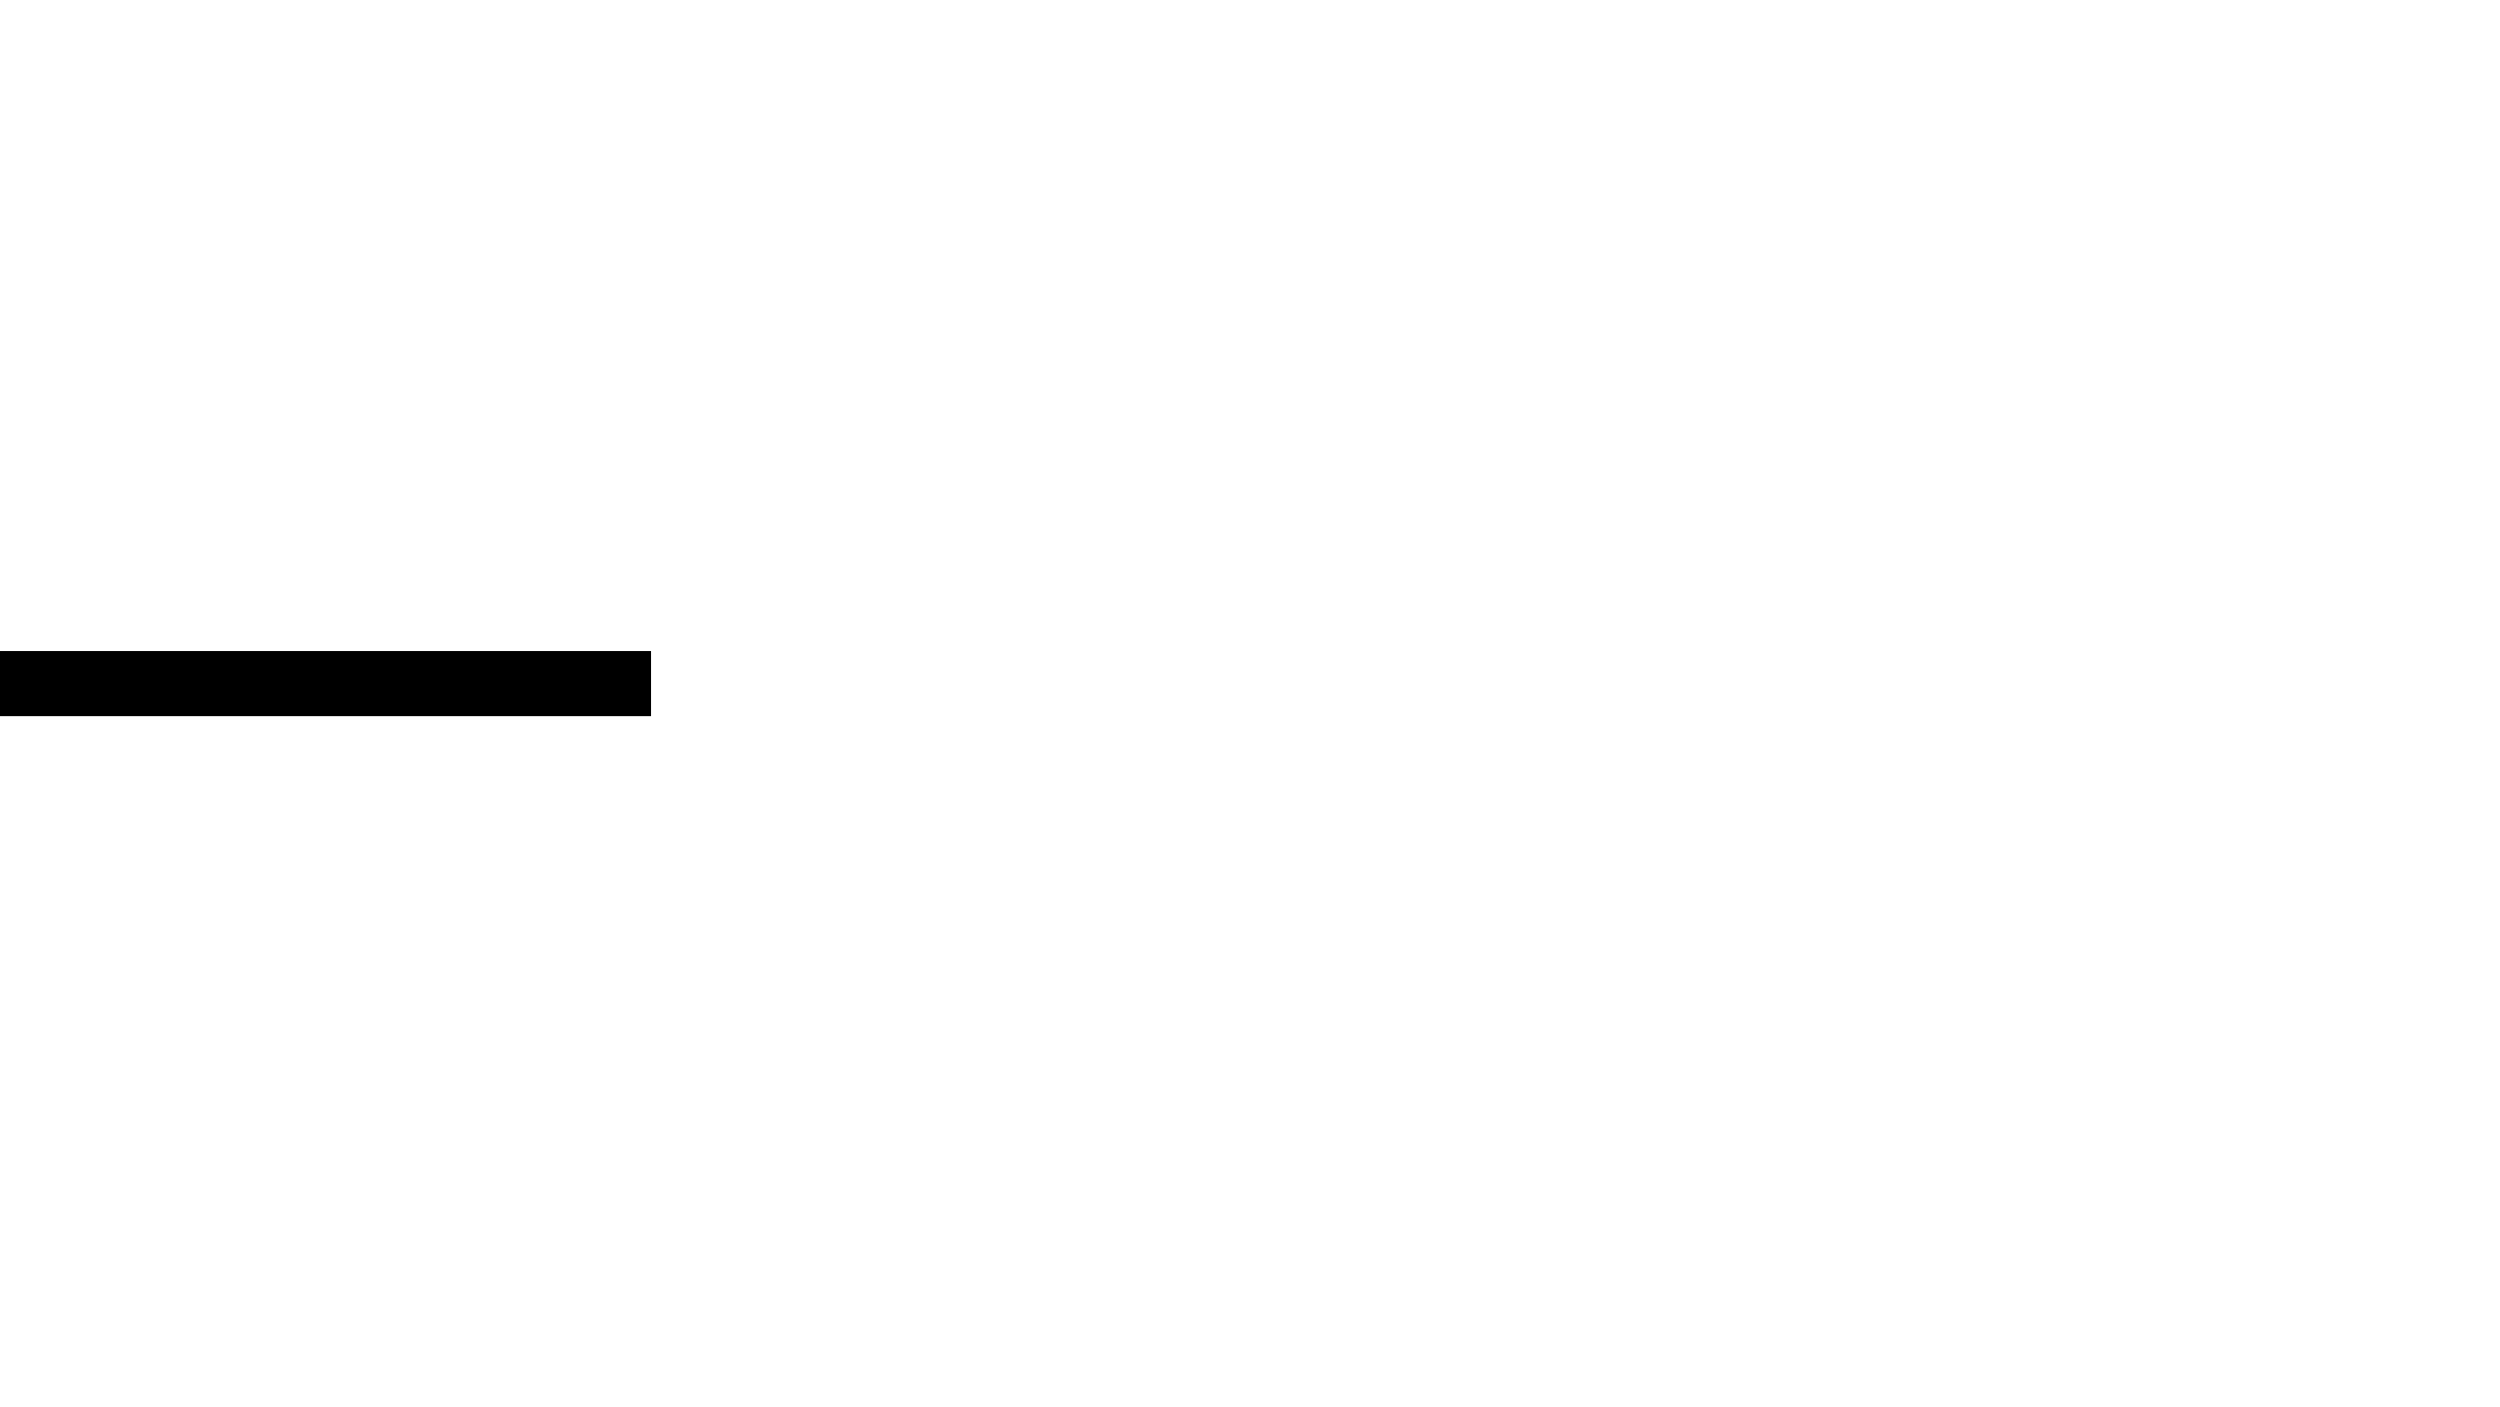
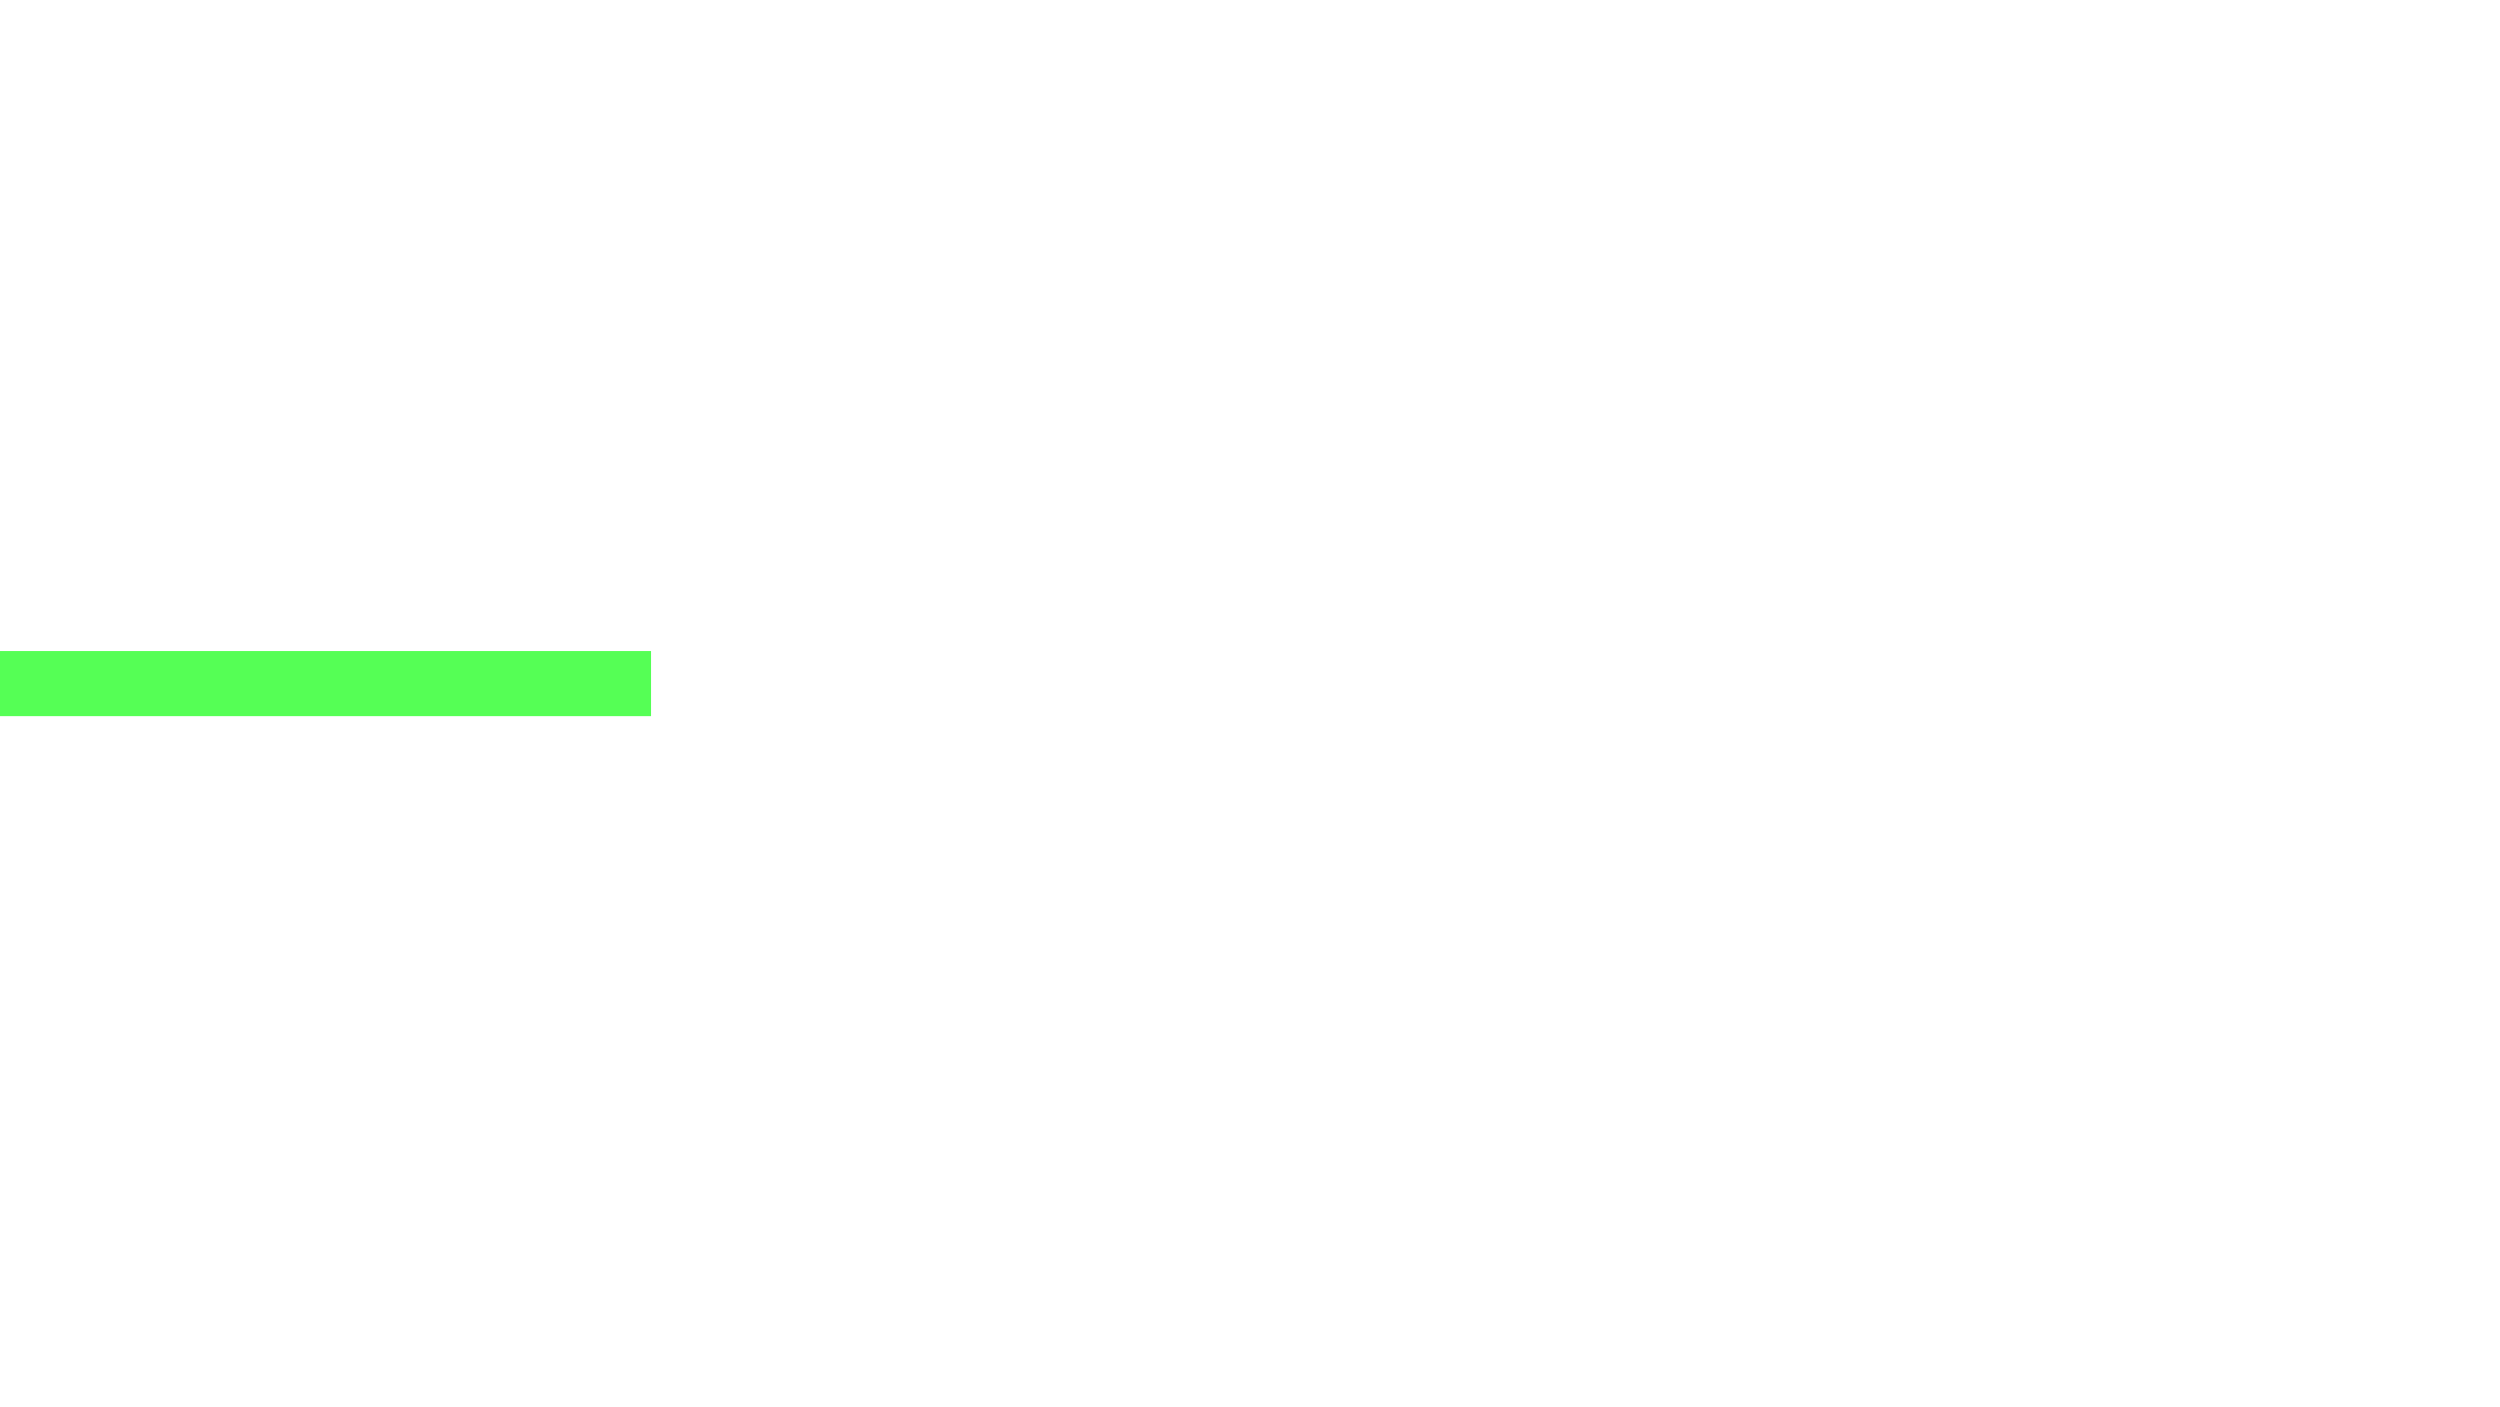
- <svg xmlns="http://www.w3.org/2000/svg" width="1920" height="1080" viewBox="0 0 1920 1080" version="1.1" id="svg1">
+ <svg xmlns="http://www.w3.org/2000/svg" width="1920" height="1080" viewBox="0 0 1920 1080" version="1.1" id="svg1" fill="#55ff55">
  <defs id="defs1" />
  <g id="layer13">
    <g id="layer1" transform="translate(0,500)">
-       <rect style="fill:#000000;stroke-width:0.707" id="rect42" width="500" height="50" x="0" y="0" />
+       <rect style="stroke-width:0.707" id="rect42" width="500" height="50" x="0" y="0" />
    </g>
  </g>
</svg>
